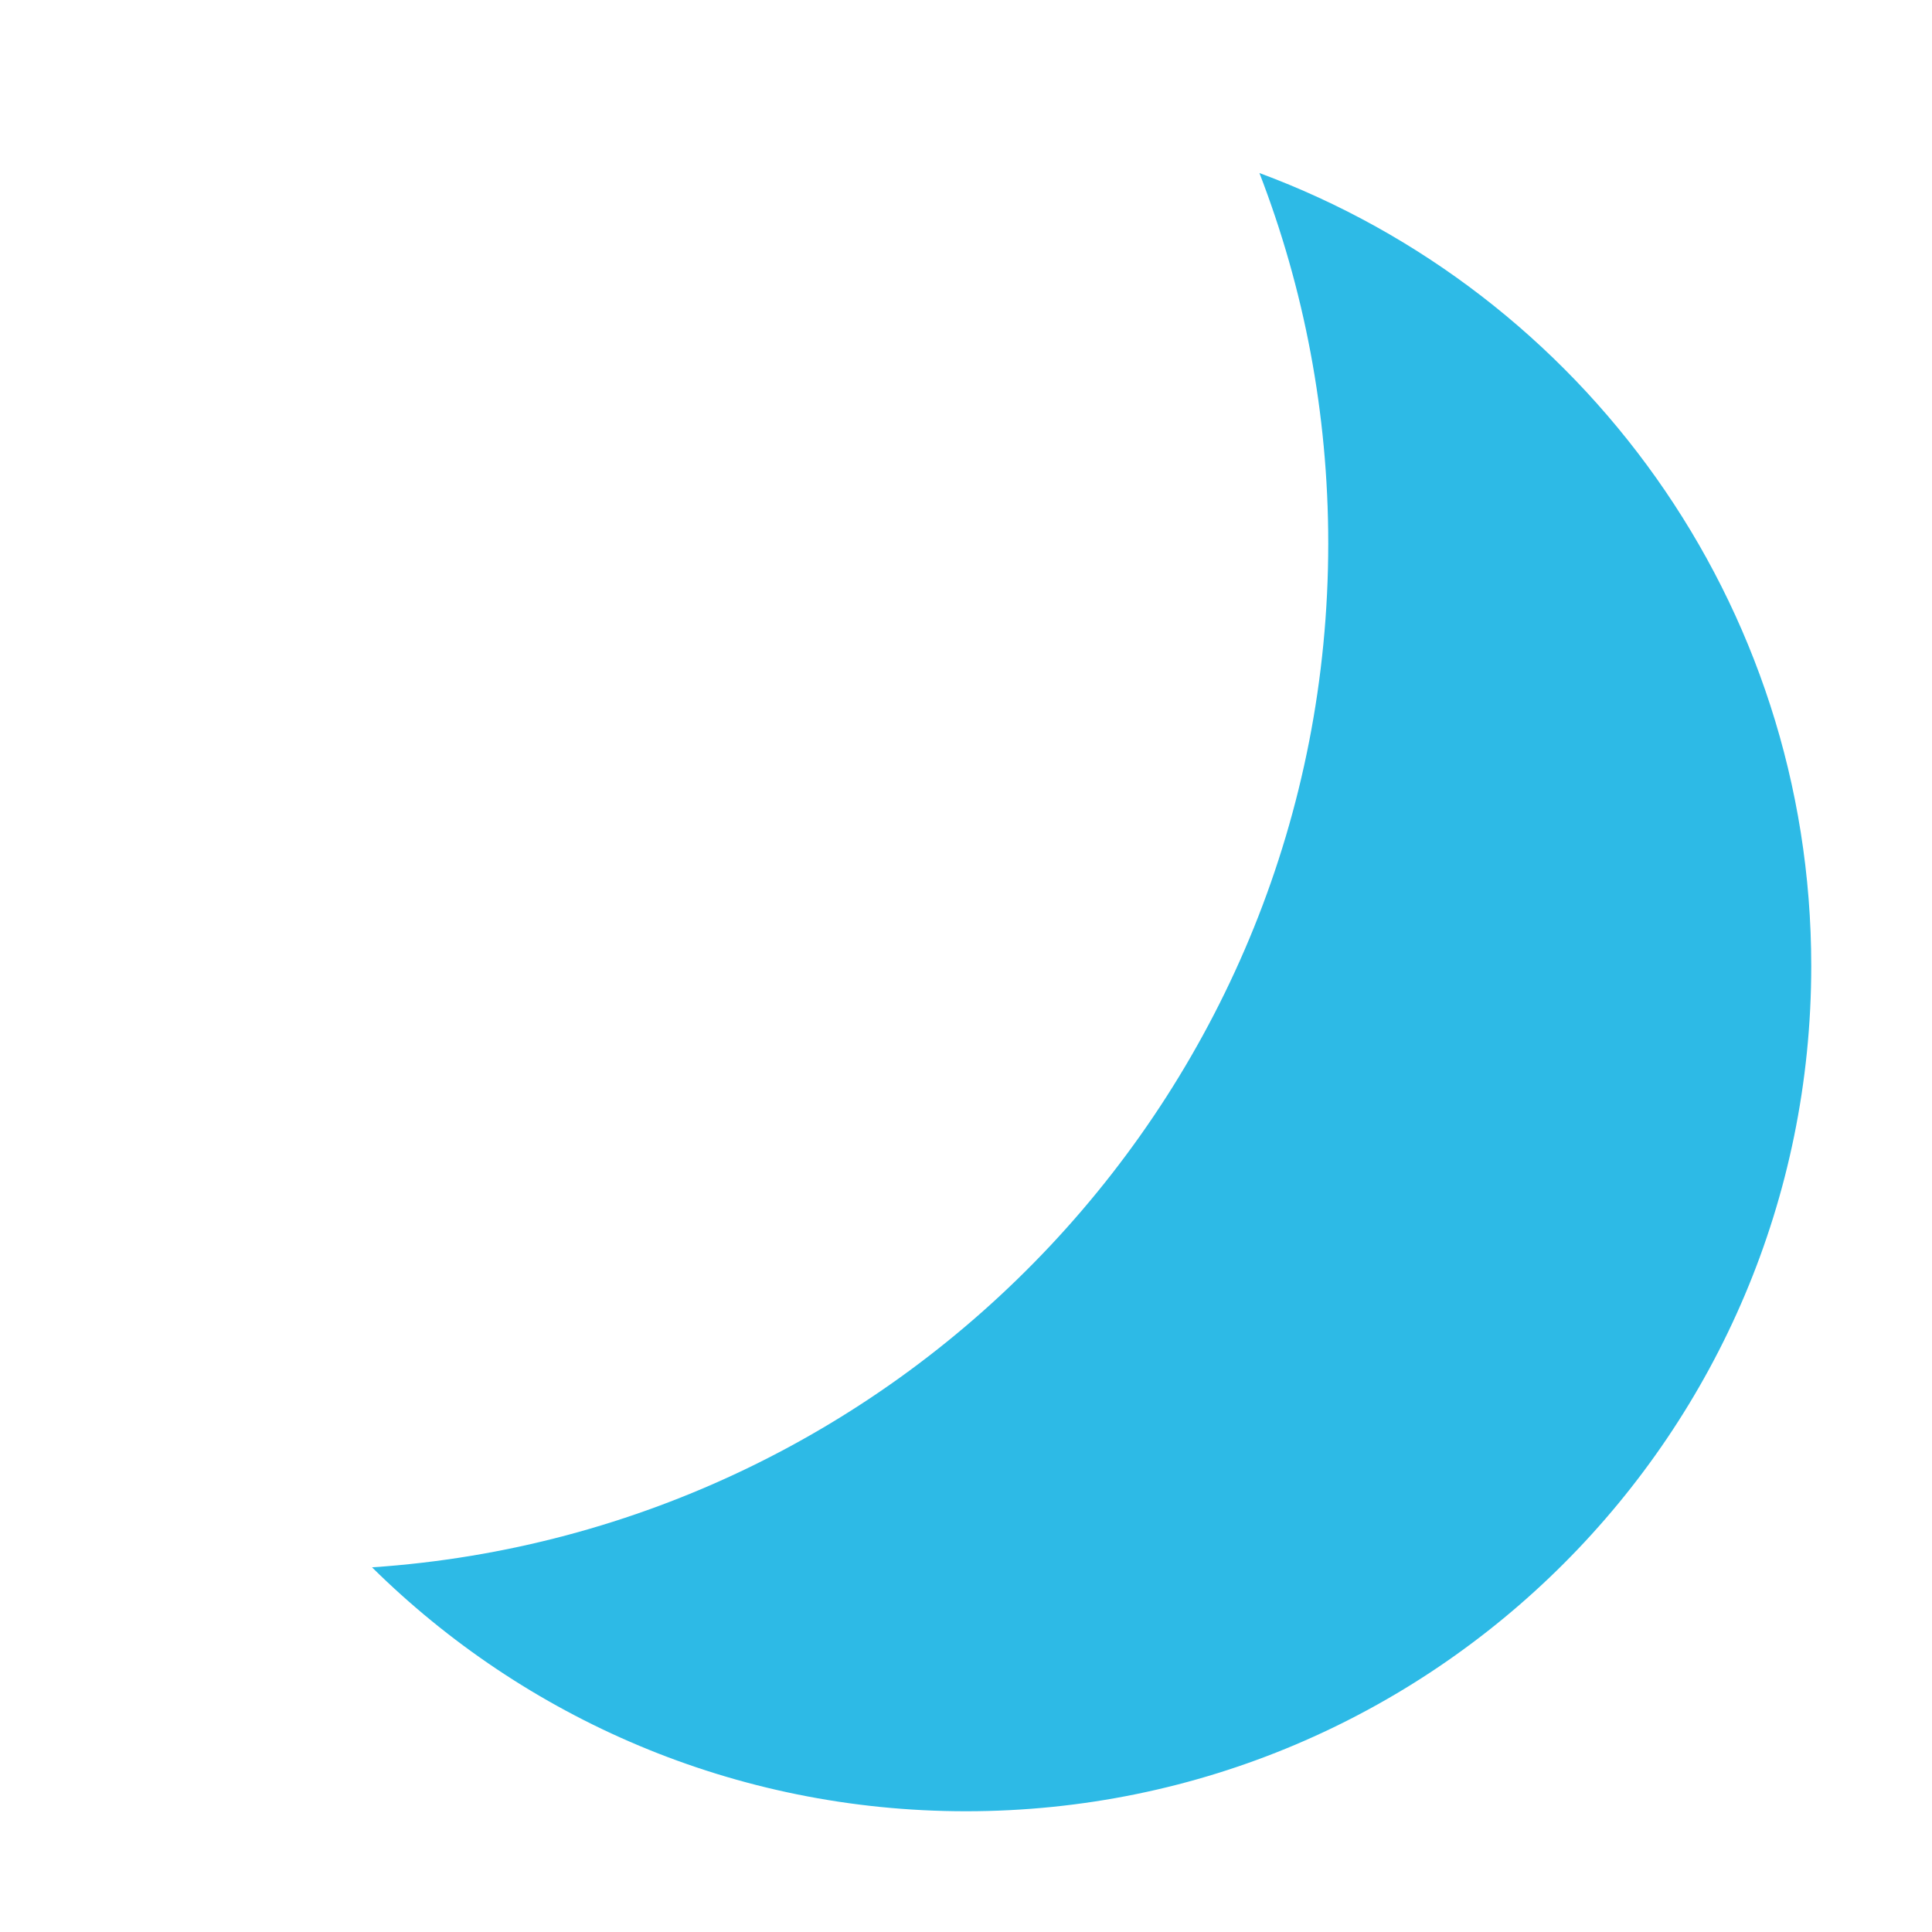
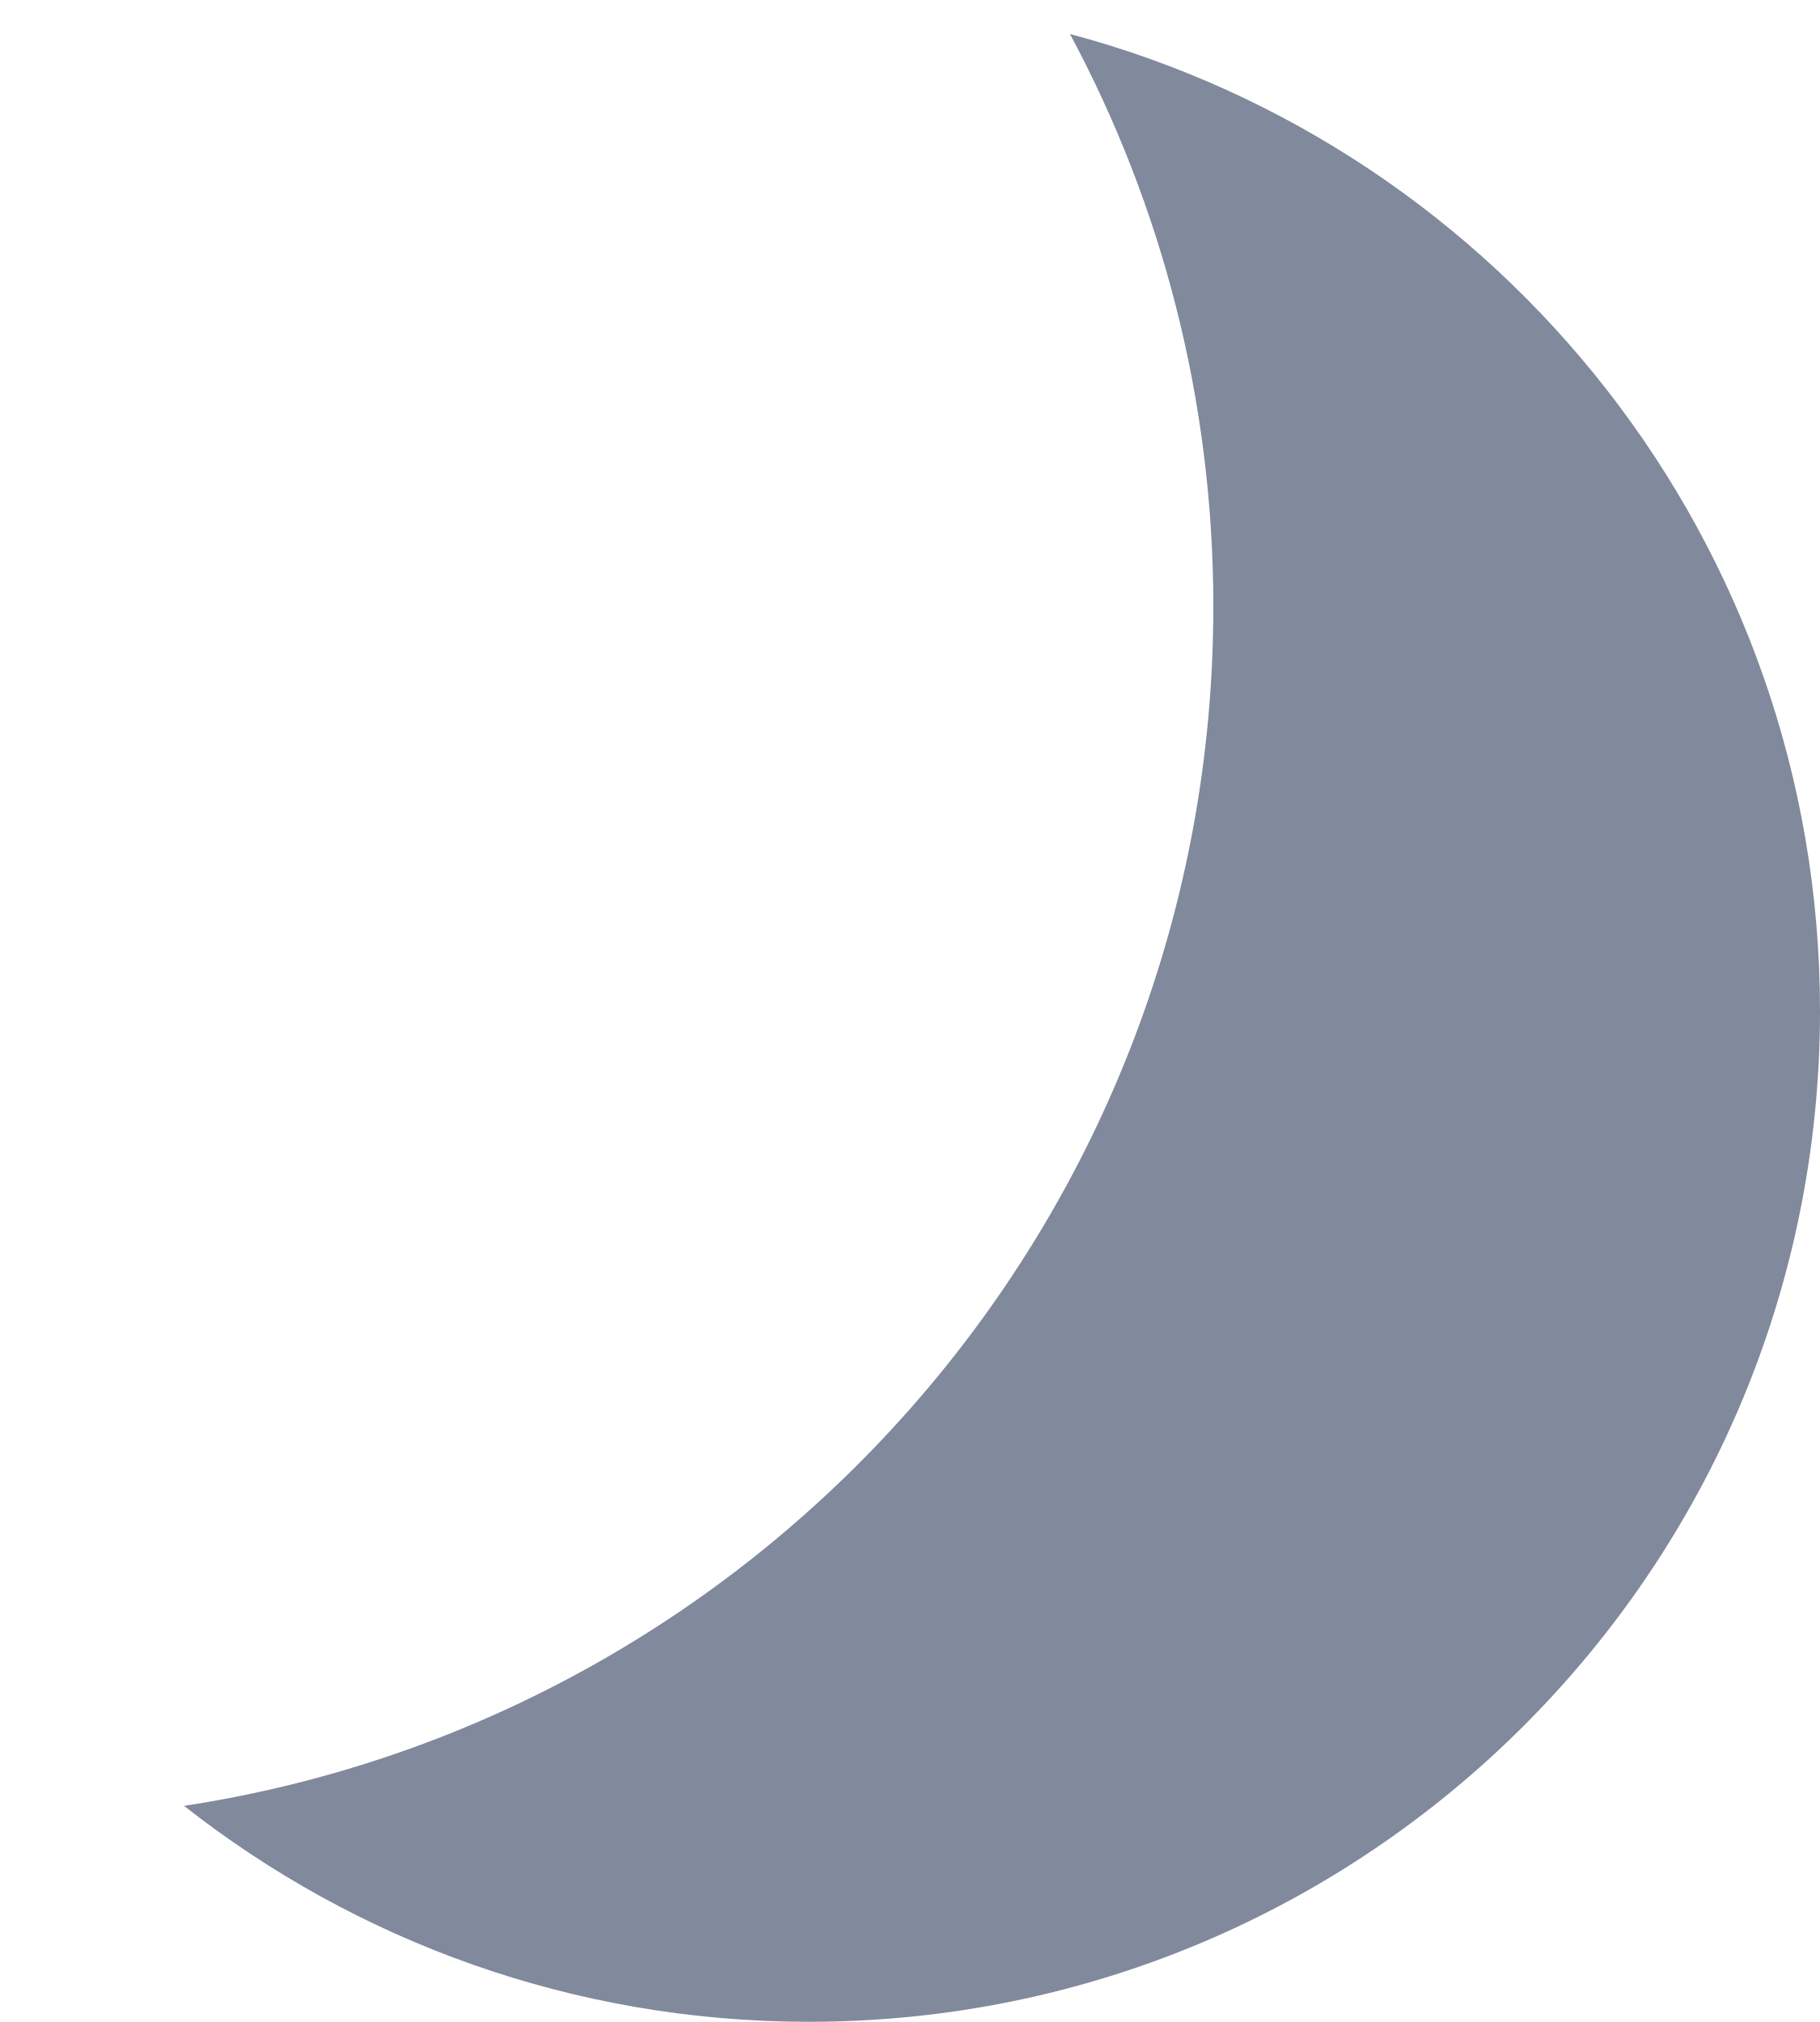
- <svg xmlns="http://www.w3.org/2000/svg" width="16" height="16" viewBox="0 0 16 16" fill="none">
-   <path fill-rule="evenodd" clip-rule="evenodd" d="M3.081 12.98C7.504 12.682 11 8.999 11 4.5C11 3.419 10.798 2.385 10.43 1.433C13.098 2.421 15 4.988 15 8C15 11.866 11.866 15 8 15C6.083 15 4.345 14.229 3.081 12.98Z" fill="#2DBAE6" />
+ <svg xmlns="http://www.w3.org/2000/svg" width="9" height="10" viewBox="0 0 9 10" fill="none">
+   <path fill-rule="evenodd" clip-rule="evenodd" d="M0.91 8.931C3.792 8.492 6 6.004 6 2.999C6 1.975 5.743 1.011 5.291 0.168C7.427 0.737 9 2.684 9 4.999C9 7.761 6.761 9.999 4 9.999C2.834 9.999 1.761 9.6 0.91 8.931Z" fill="#81899C" />
</svg>
